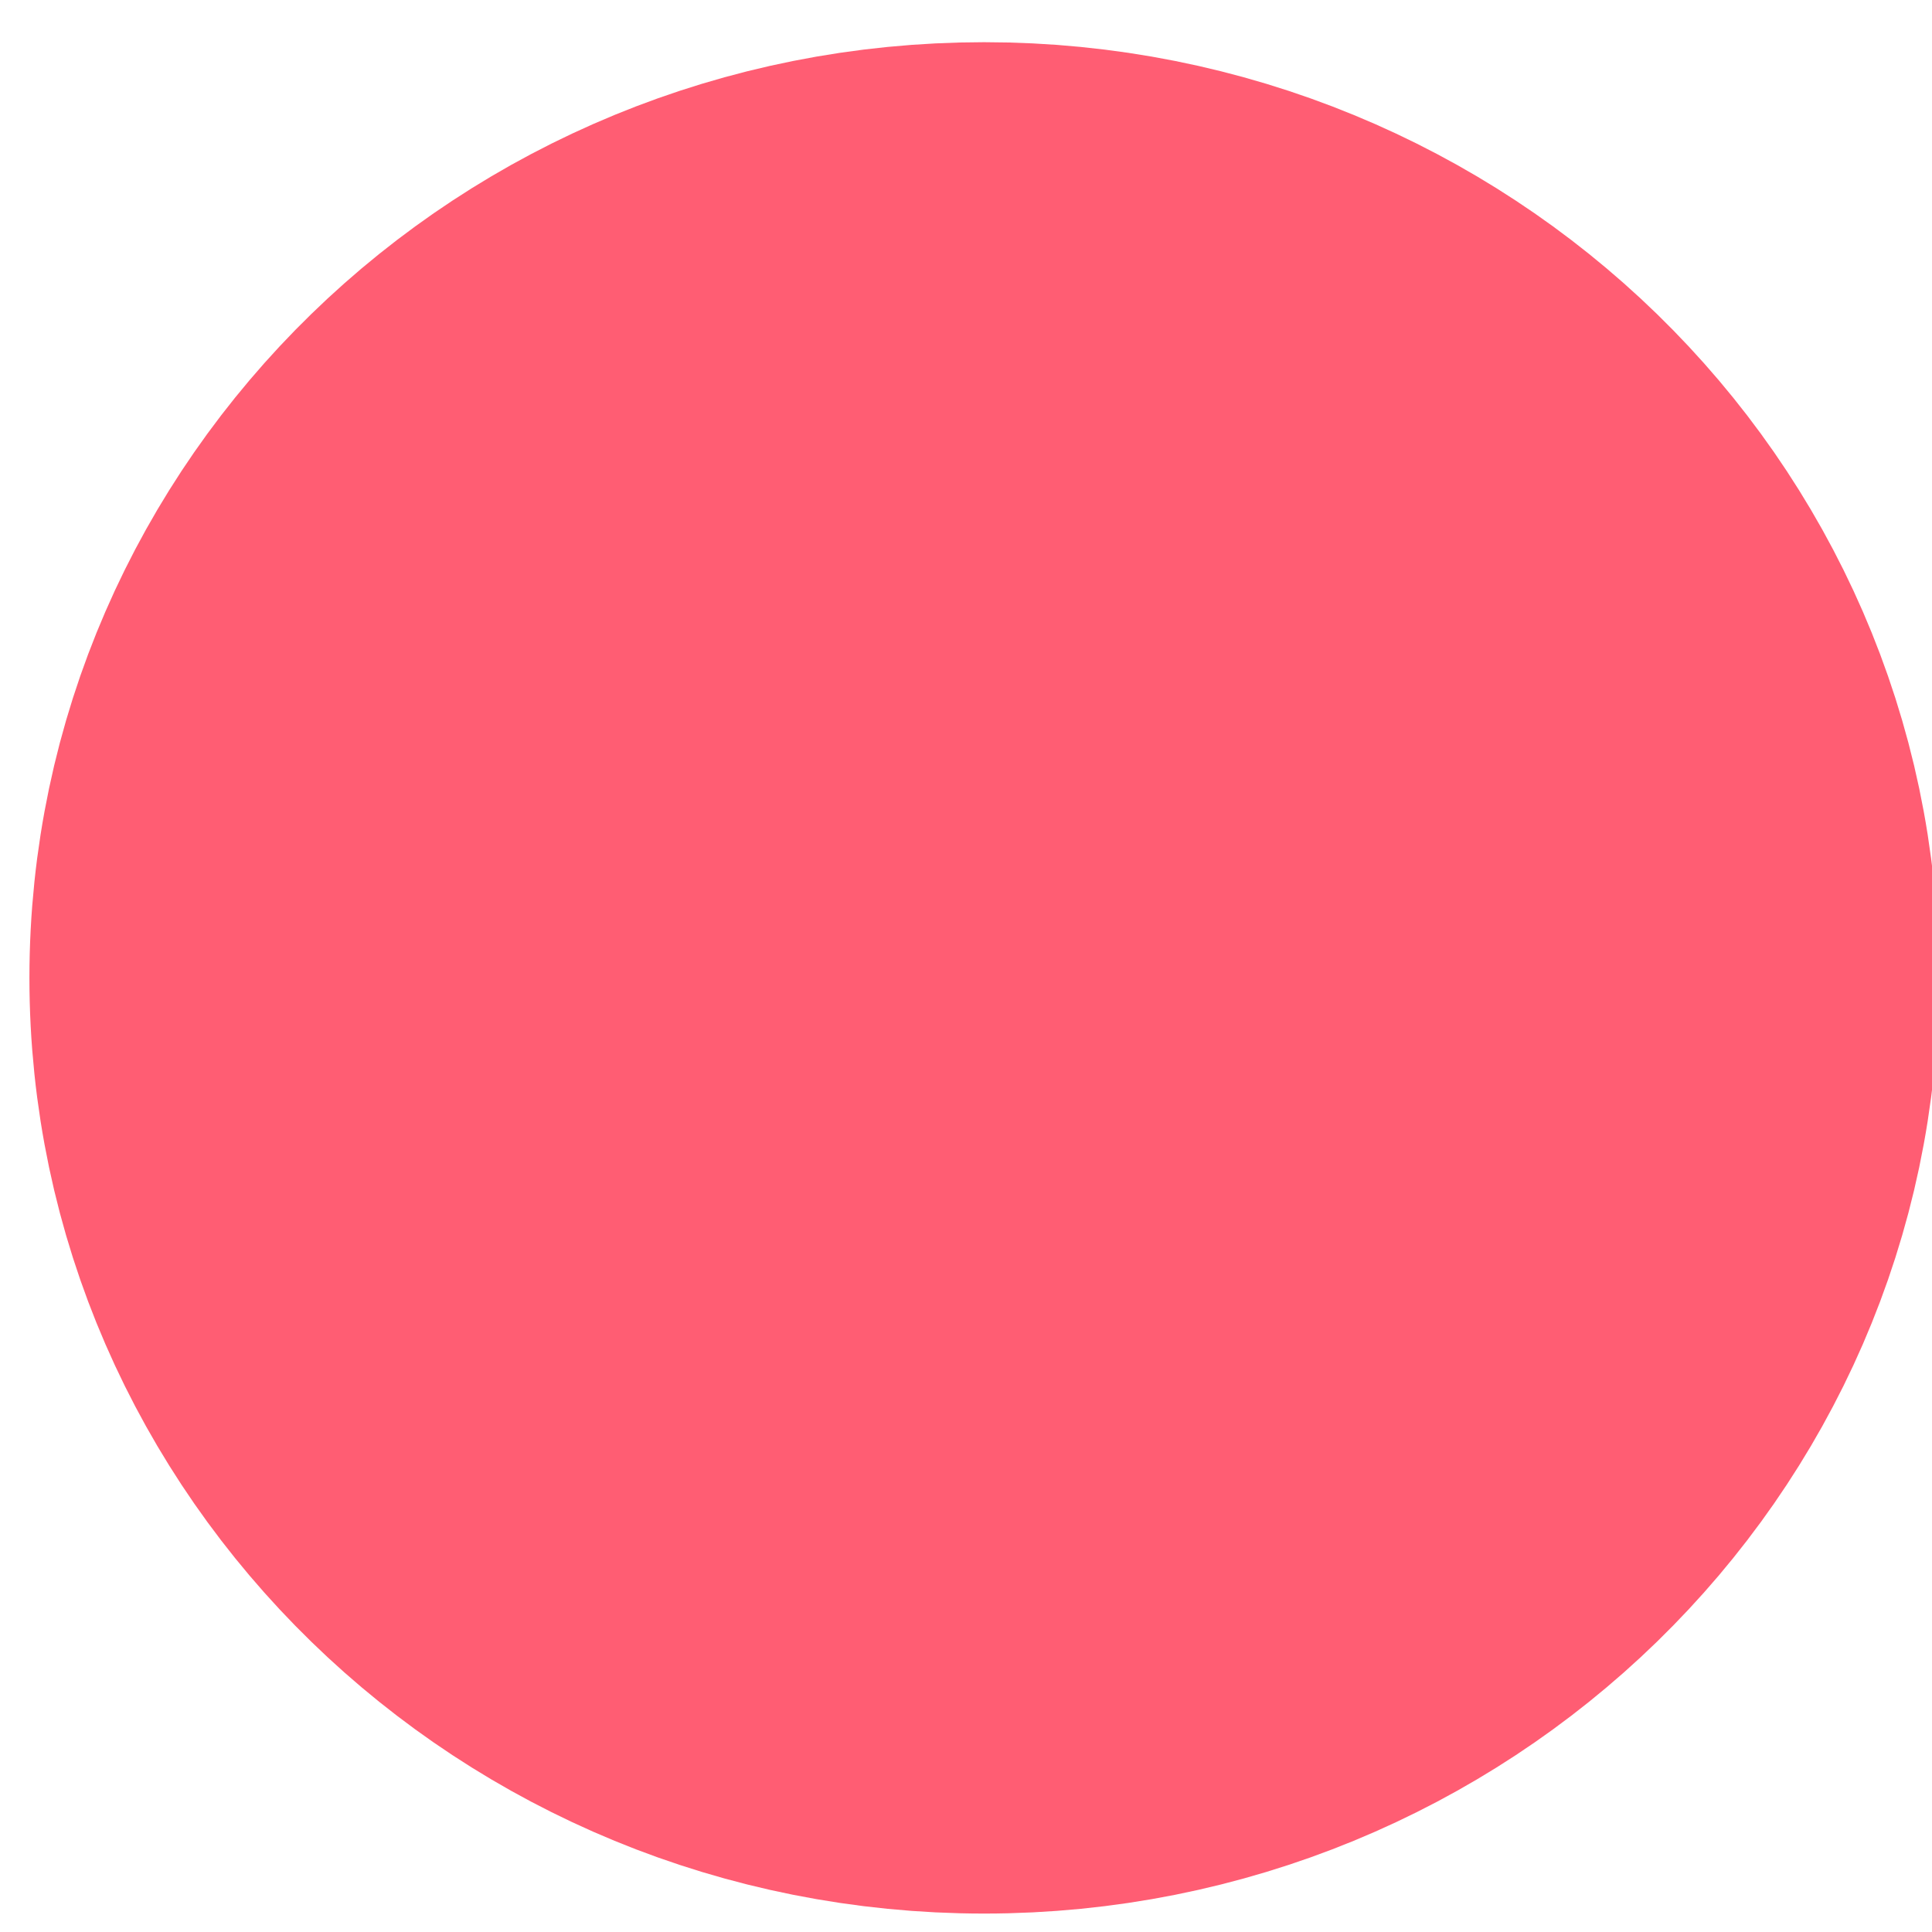
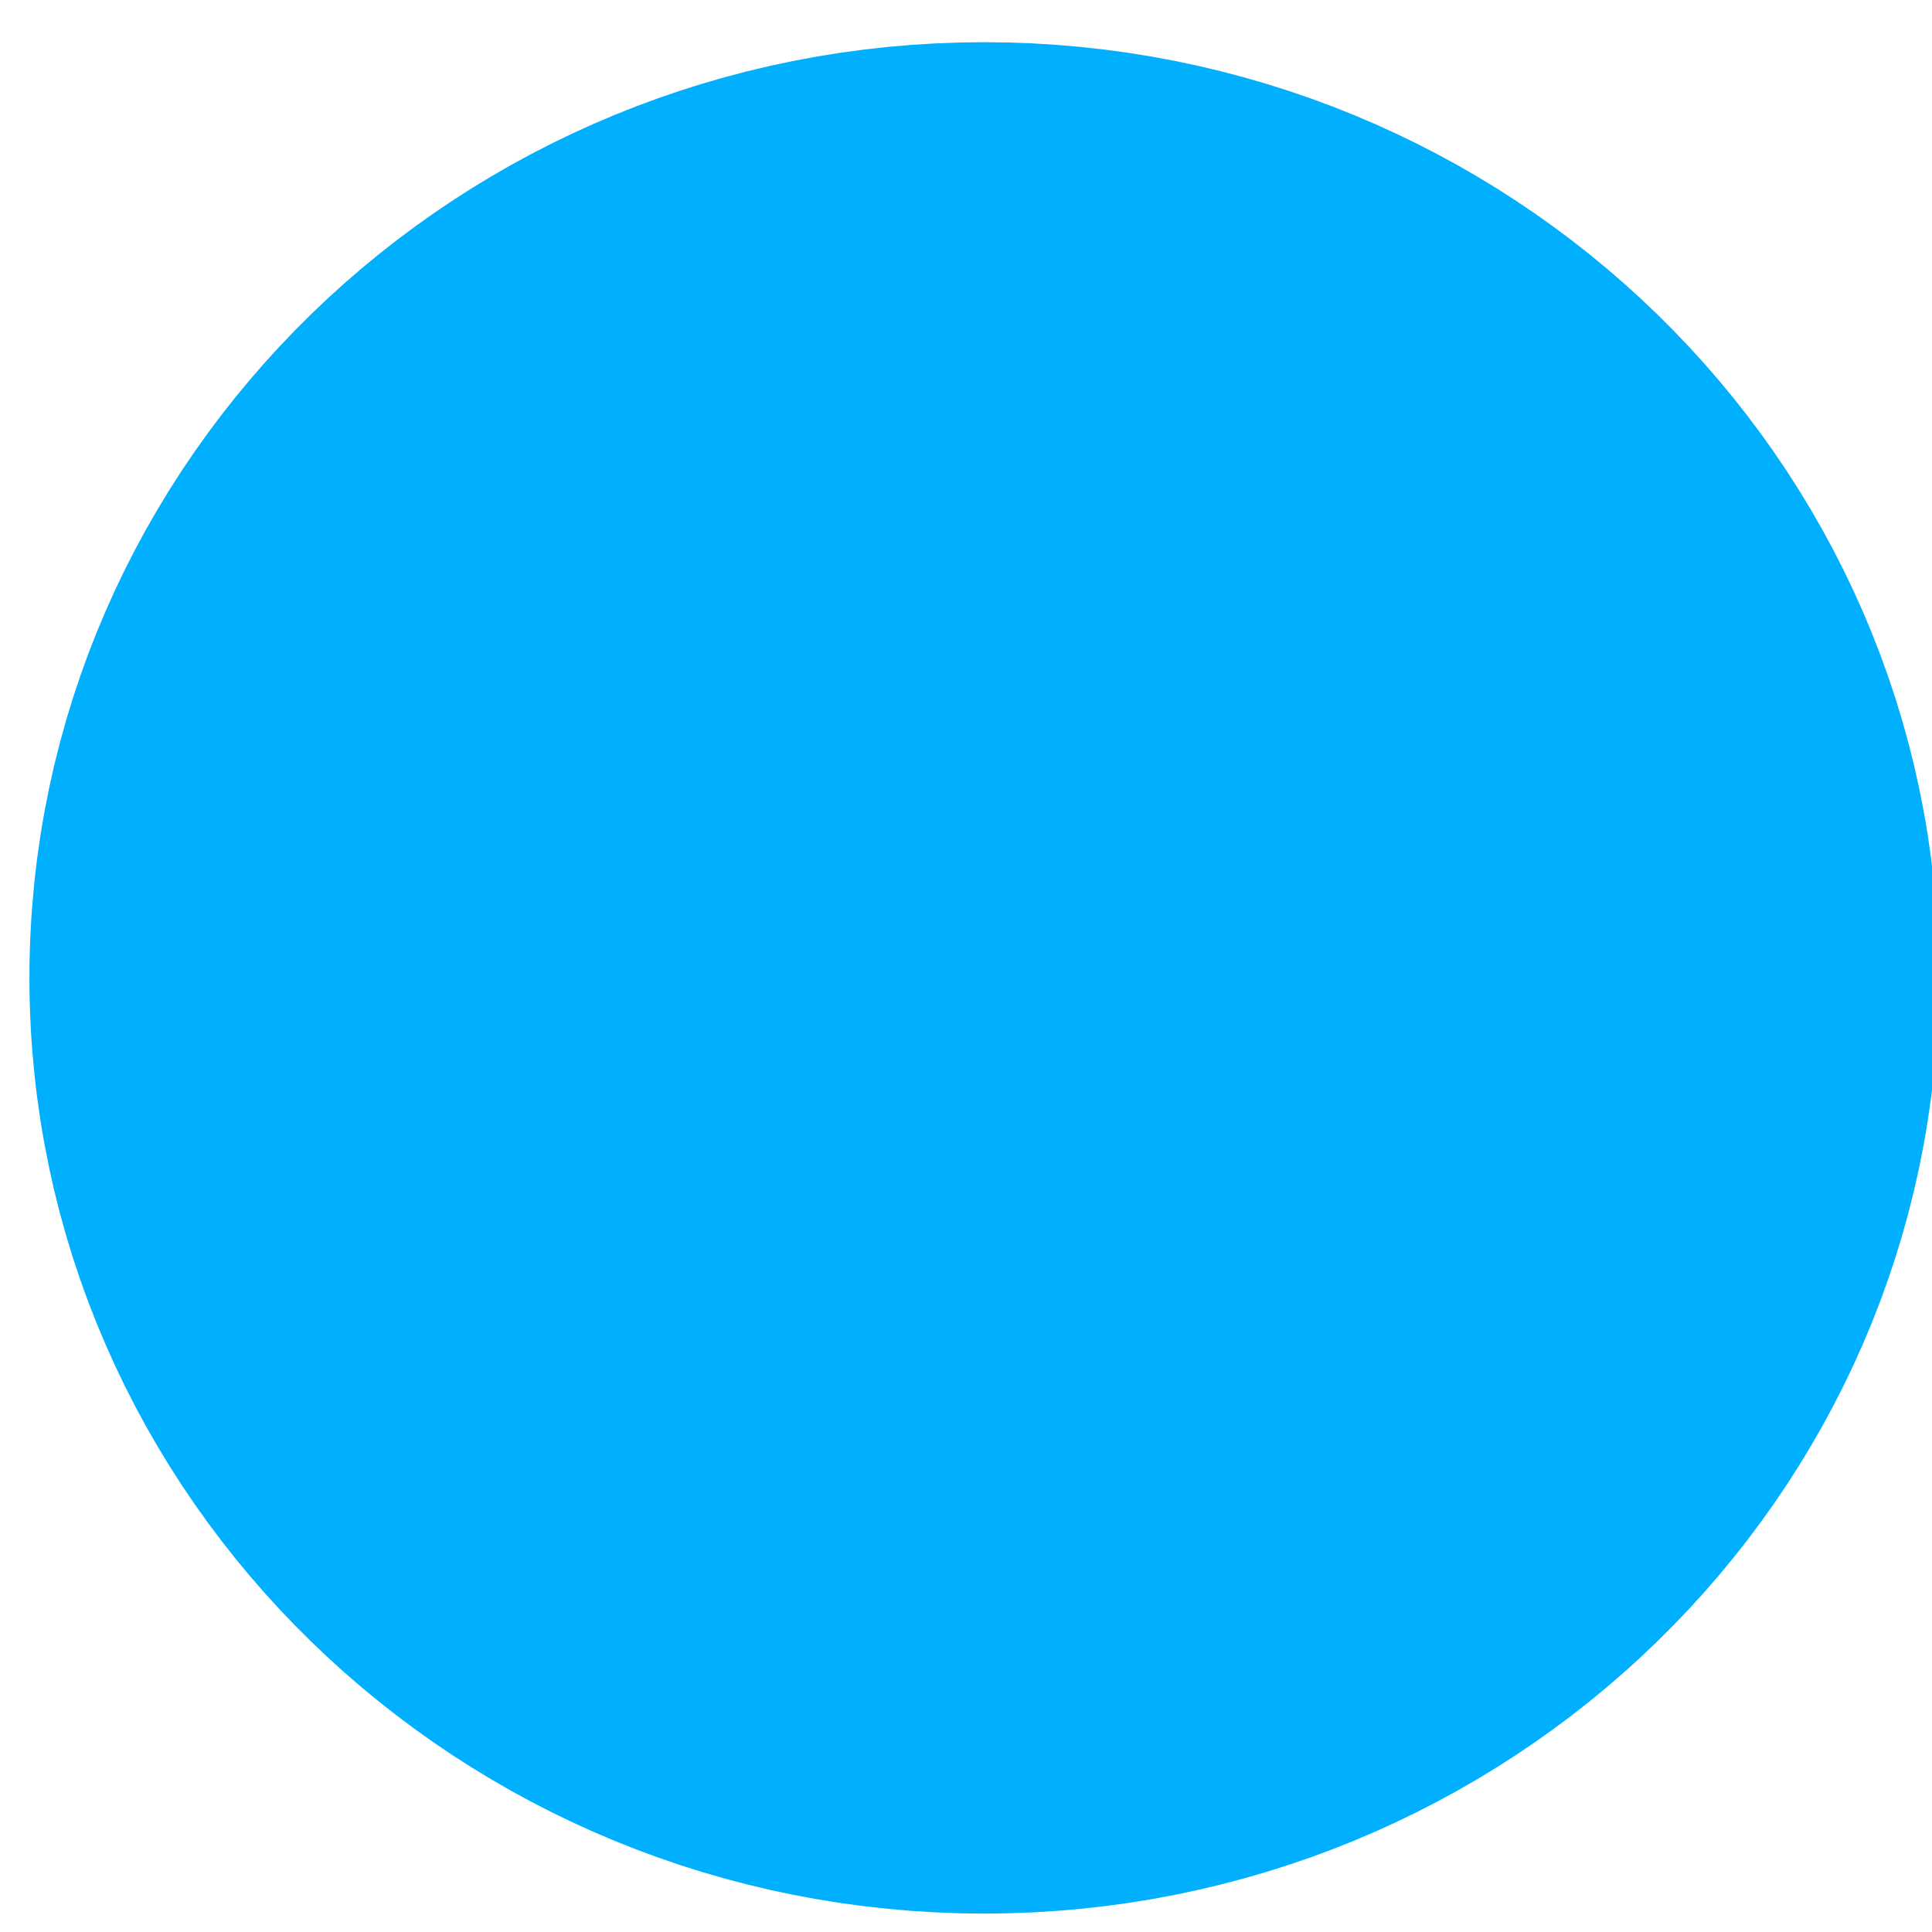
<svg xmlns="http://www.w3.org/2000/svg" width="13" height="13" viewBox="0 0 13 13" id="svg2" version="1.1">
  <defs id="defs4" />
  <g id="layer1" transform="translate(0,-1039.362)">
-     <ellipse style="opacity:1;fill:#ff5d73;fill-opacity:1;stroke:#ff5d73;stroke-width:3.1;stroke-miterlimit:4;stroke-dasharray:none;stroke-opacity:1" id="path4136" cx="6.622" cy="1045.942" rx="4.874" ry="4.746" />
+     <ellipse style="opacity:1;fill:#00b0ff;fill-opacity:1;stroke:#00b0ff;stroke-width:3.1;stroke-miterlimit:4;stroke-dasharray:none;stroke-opacity:1" id="path4136" cx="6.622" cy="1045.942" rx="4.874" ry="4.746" />
  </g>
</svg>
